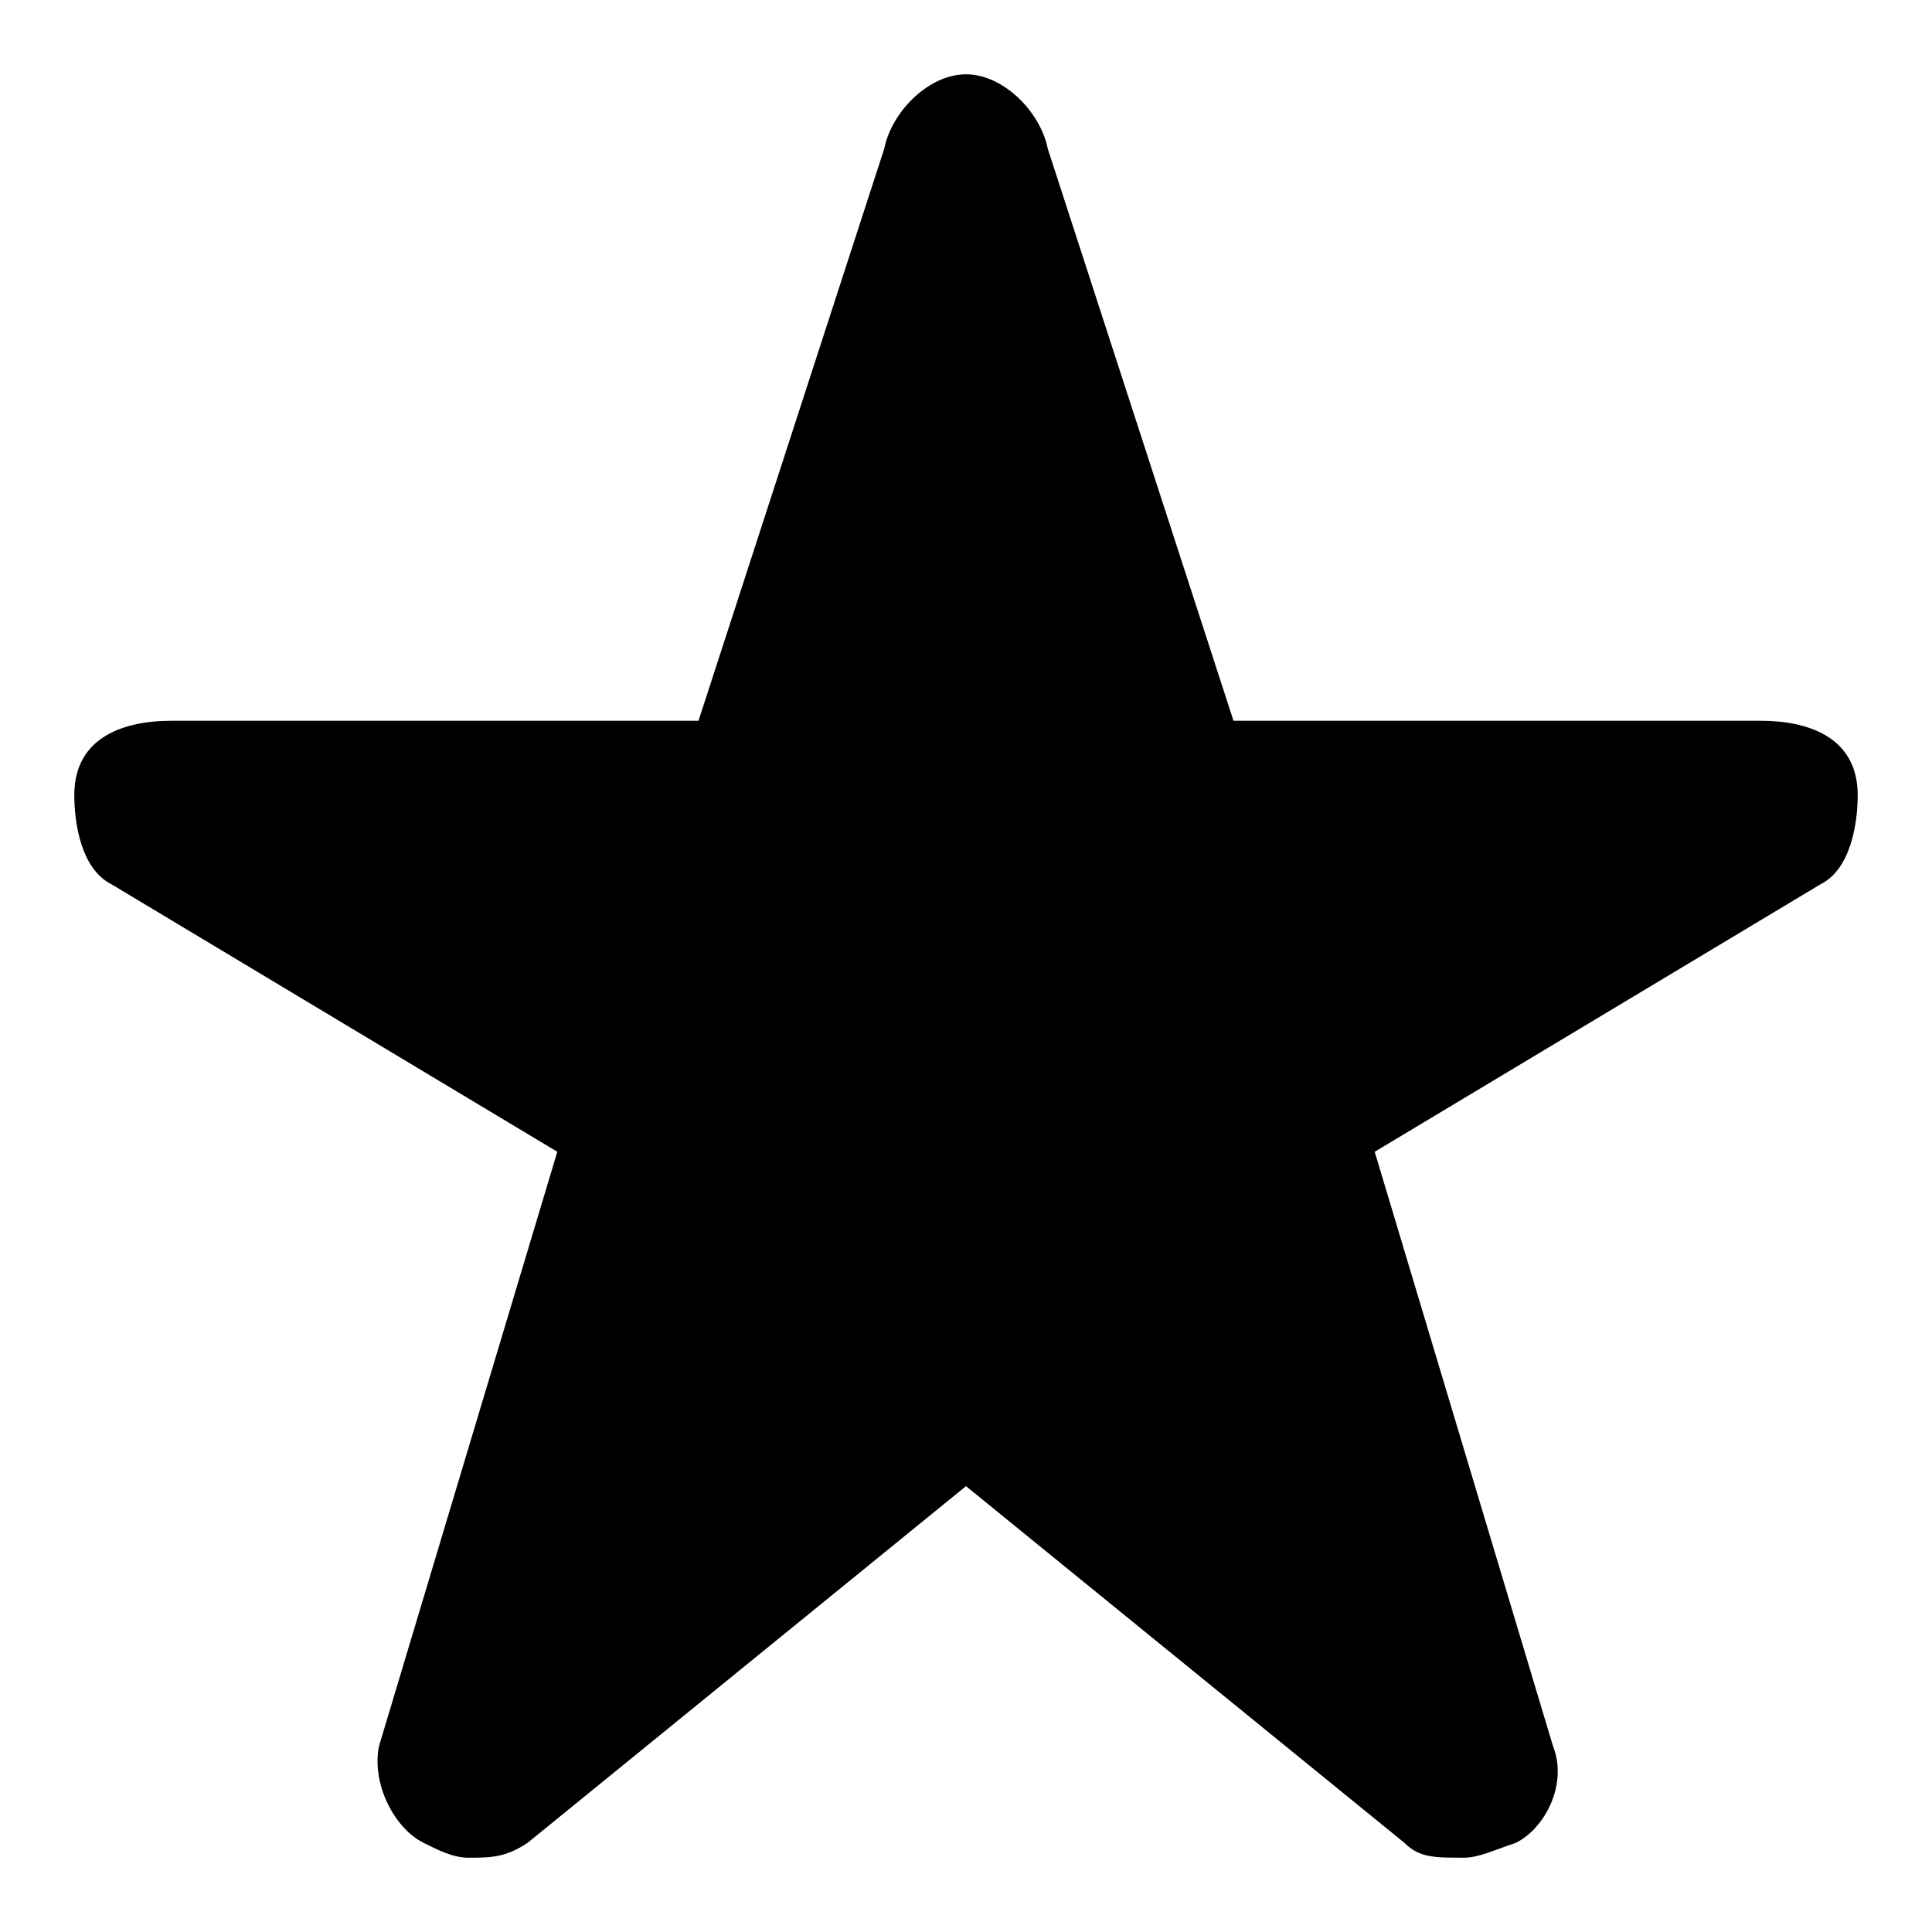
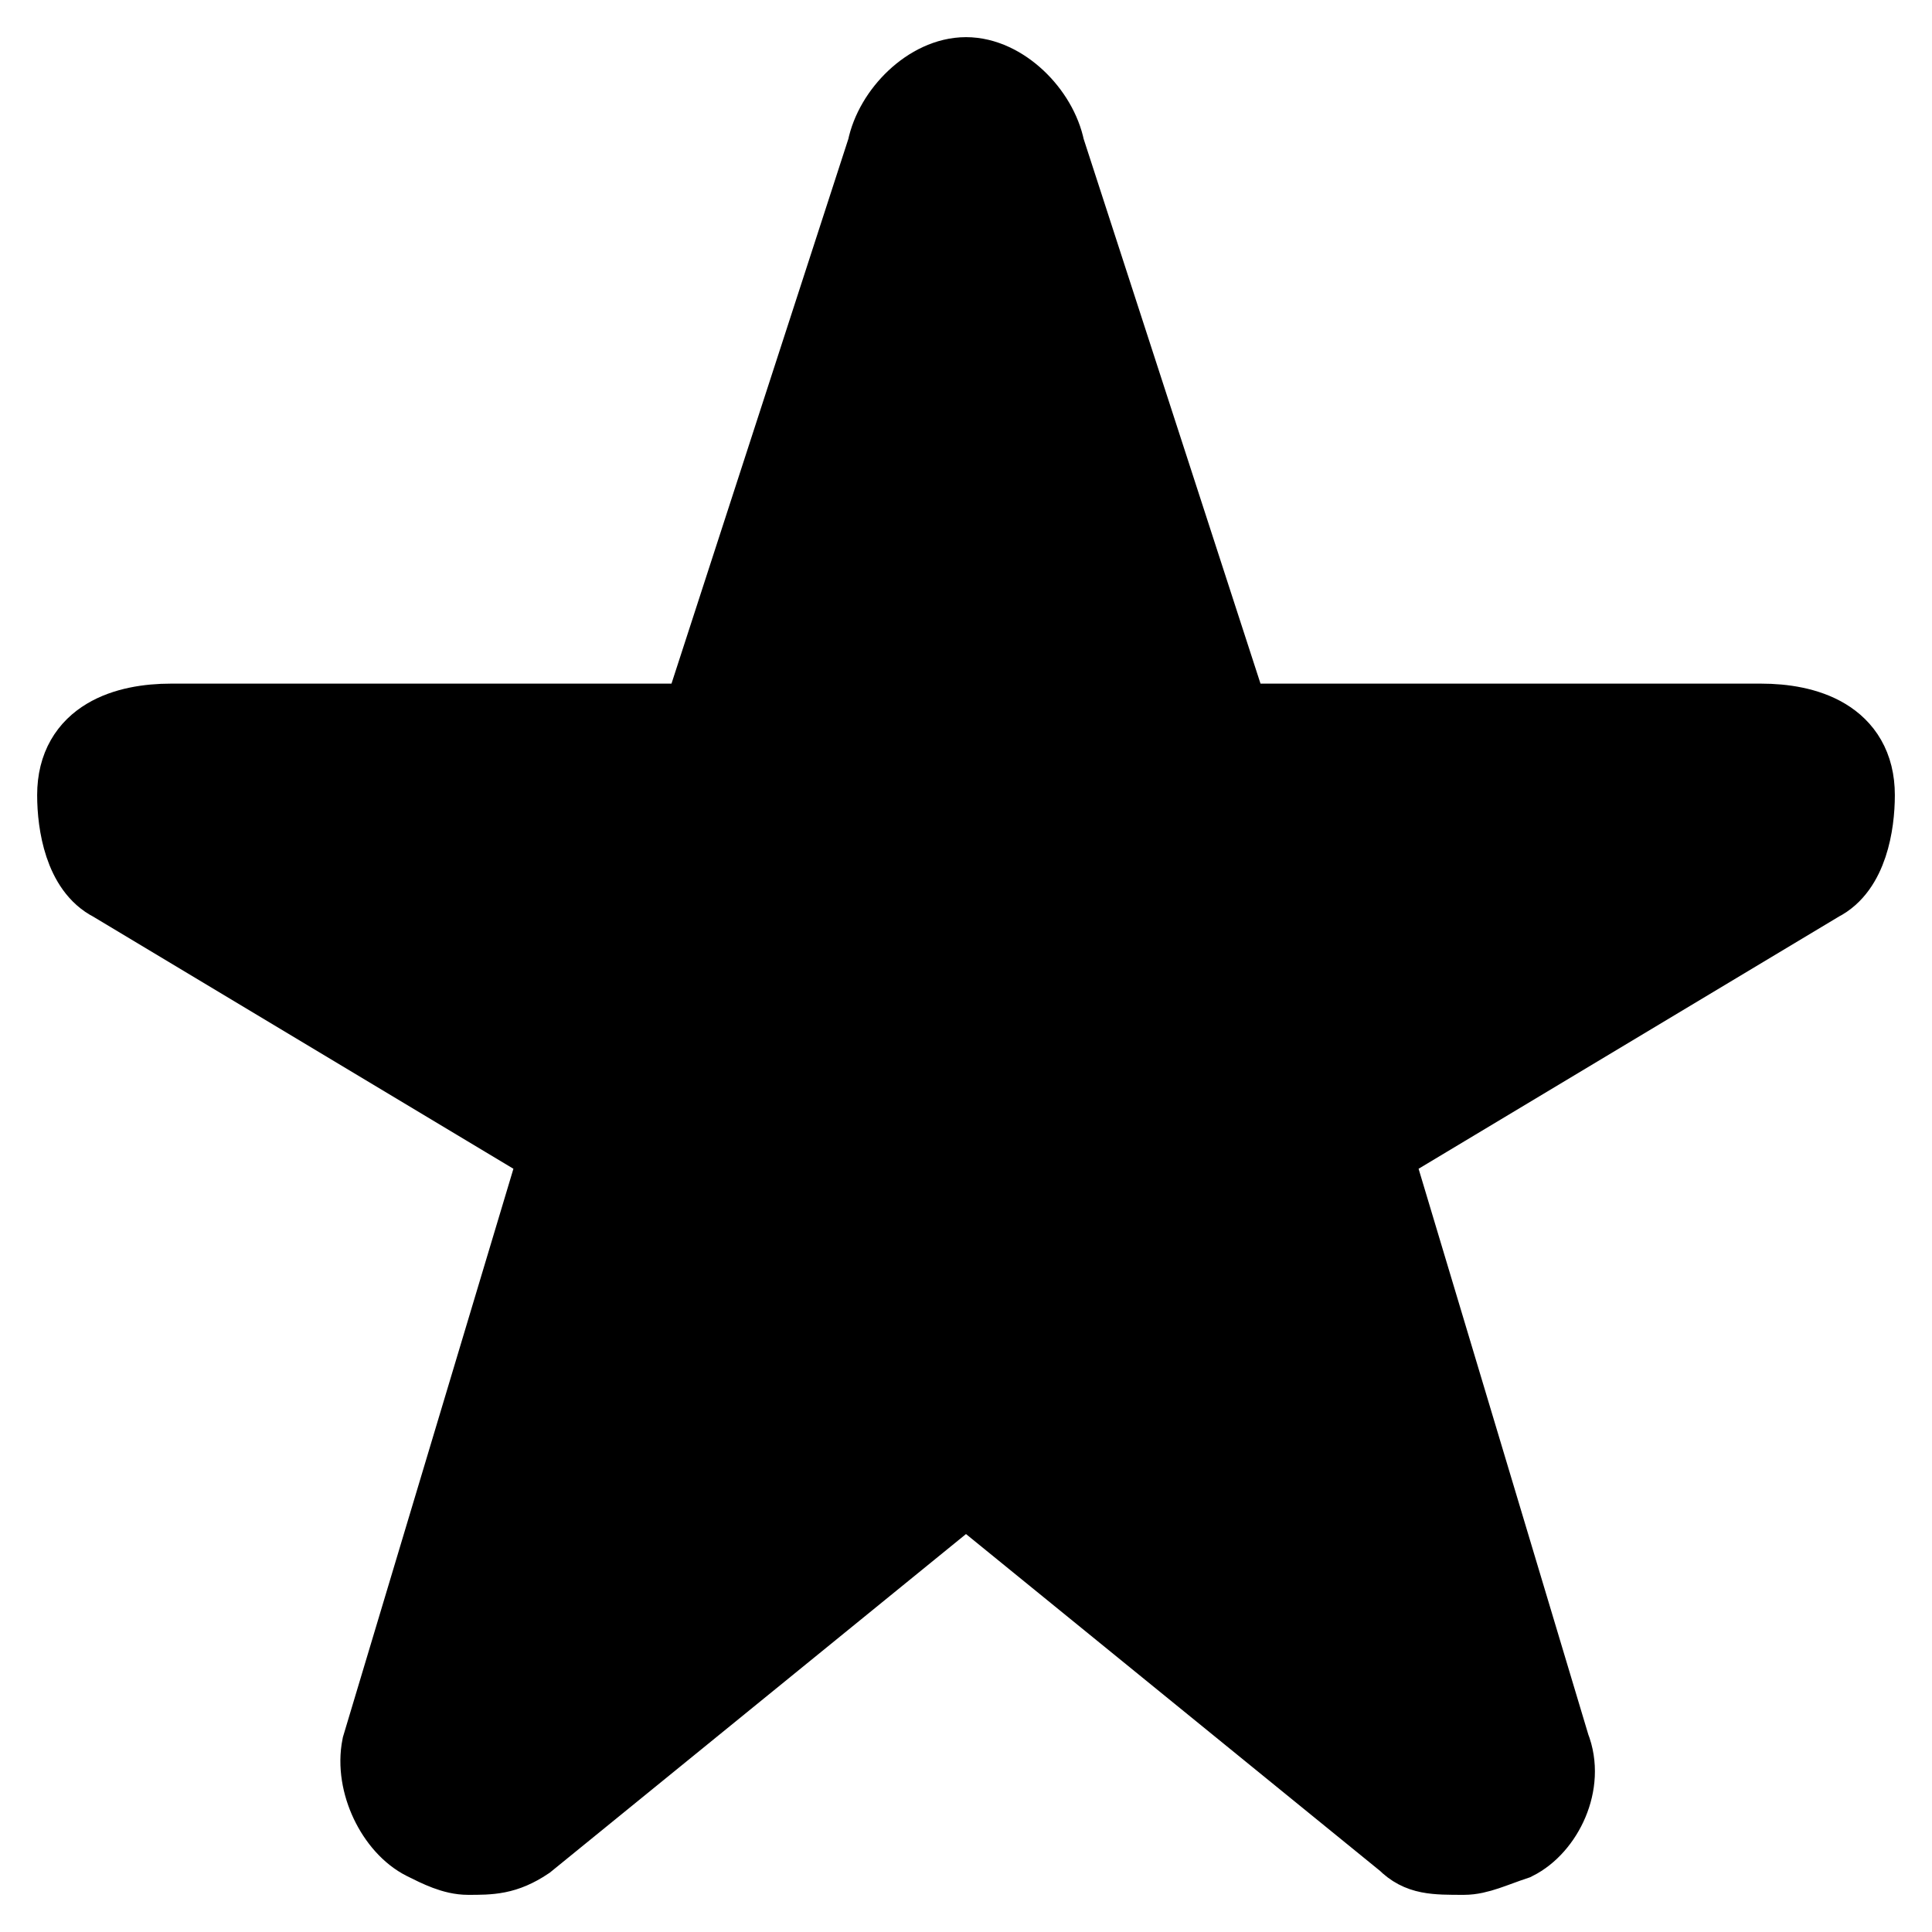
<svg xmlns="http://www.w3.org/2000/svg" width="26px" height="26px" viewBox="0 0 26 26" version="1.1">
  <defs />
-   <g id="Page-1">
-     <path d="M23.7,9.7 L16.6,9.7 L14.1,2 C14,1.5 13.5,1 13,1 C12.5,1 12,1.5 11.9,2 L9.4,9.7 L2.3,9.7 C1.7,9.7 1,9.9 1,10.7 C1,11.1 1.1,11.7 1.5,11.9 L7.5,15.5 L5.1,23.5 C5,24 5.3,24.6 5.7,24.8 C5.9,24.9 6.1,25 6.3,25 C6.6,25 6.8,25 7.1,24.8 L13,20 L18.9,24.8 C19.1,25 19.3,25 19.7,25 C19.9,25 20.1,24.9 20.4,24.8 C20.8,24.6 21.1,24 20.9,23.5 L18.5,15.5 L24.5,11.9 C24.9,11.7 25,11.1 25,10.7 C25,9.9 24.3,9.7 23.7,9.7 Z" id="full-star" />
+   <g id="Page-1" stroke="none" stroke-width="1" fill="none" fill-rule="evenodd">
+     <path d="M23.7,9.7 L16.6,9.7 L14.1,2 C14,1.5 13.5,1 13,1 C12.5,1 12,1.5 11.9,2 L9.4,9.7 L2.3,9.7 C1.7,9.7 1,9.9 1,10.7 C1,11.1 1.1,11.7 1.5,11.9 L7.5,15.5 L5.1,23.5 C5,24 5.3,24.6 5.7,24.8 C5.9,24.9 6.1,25 6.3,25 C6.6,25 6.8,25 7.1,24.8 L13,20 L18.9,24.8 C19.1,25 19.3,25 19.7,25 C19.9,25 20.1,24.9 20.4,24.8 C20.8,24.6 21.1,24 20.9,23.5 L18.5,15.5 L24.5,11.9 C24.9,11.7 25,11.1 25,10.7 C25,9.9 24.3,9.7 23.7,9.7 Z" id="full-star" stroke="#000000" fill="#000000" />
  </g>
</svg>
